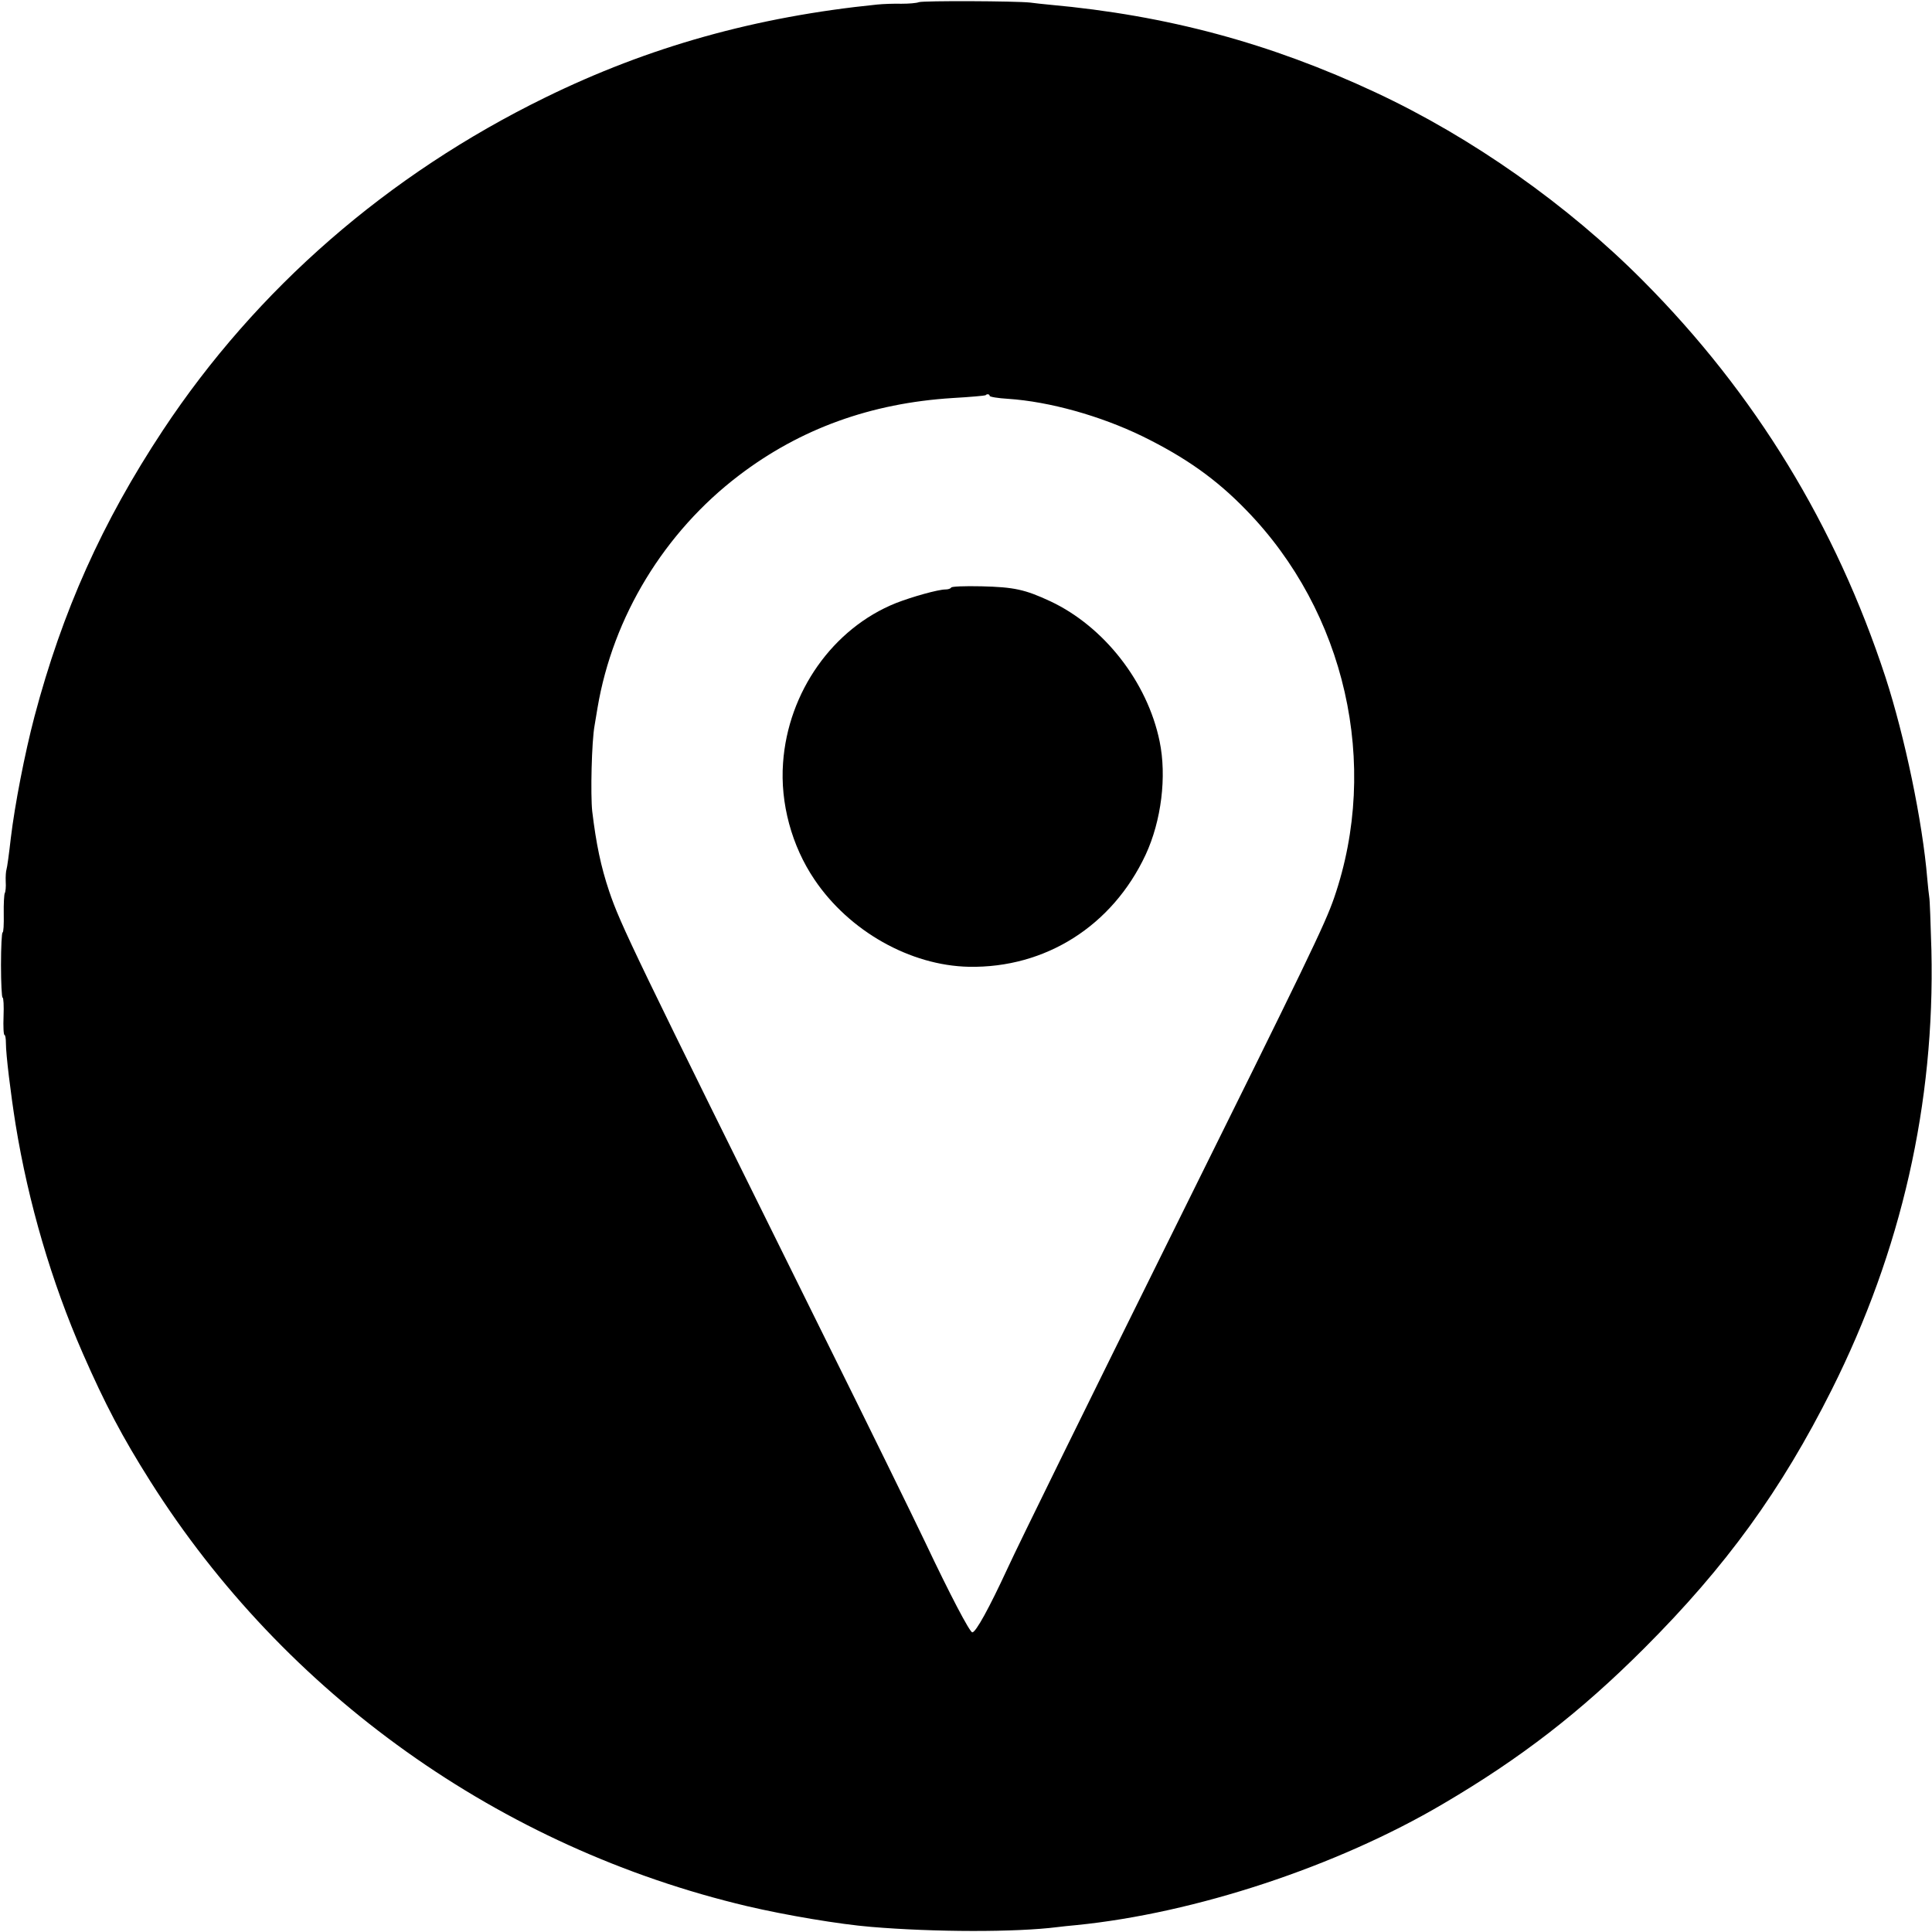
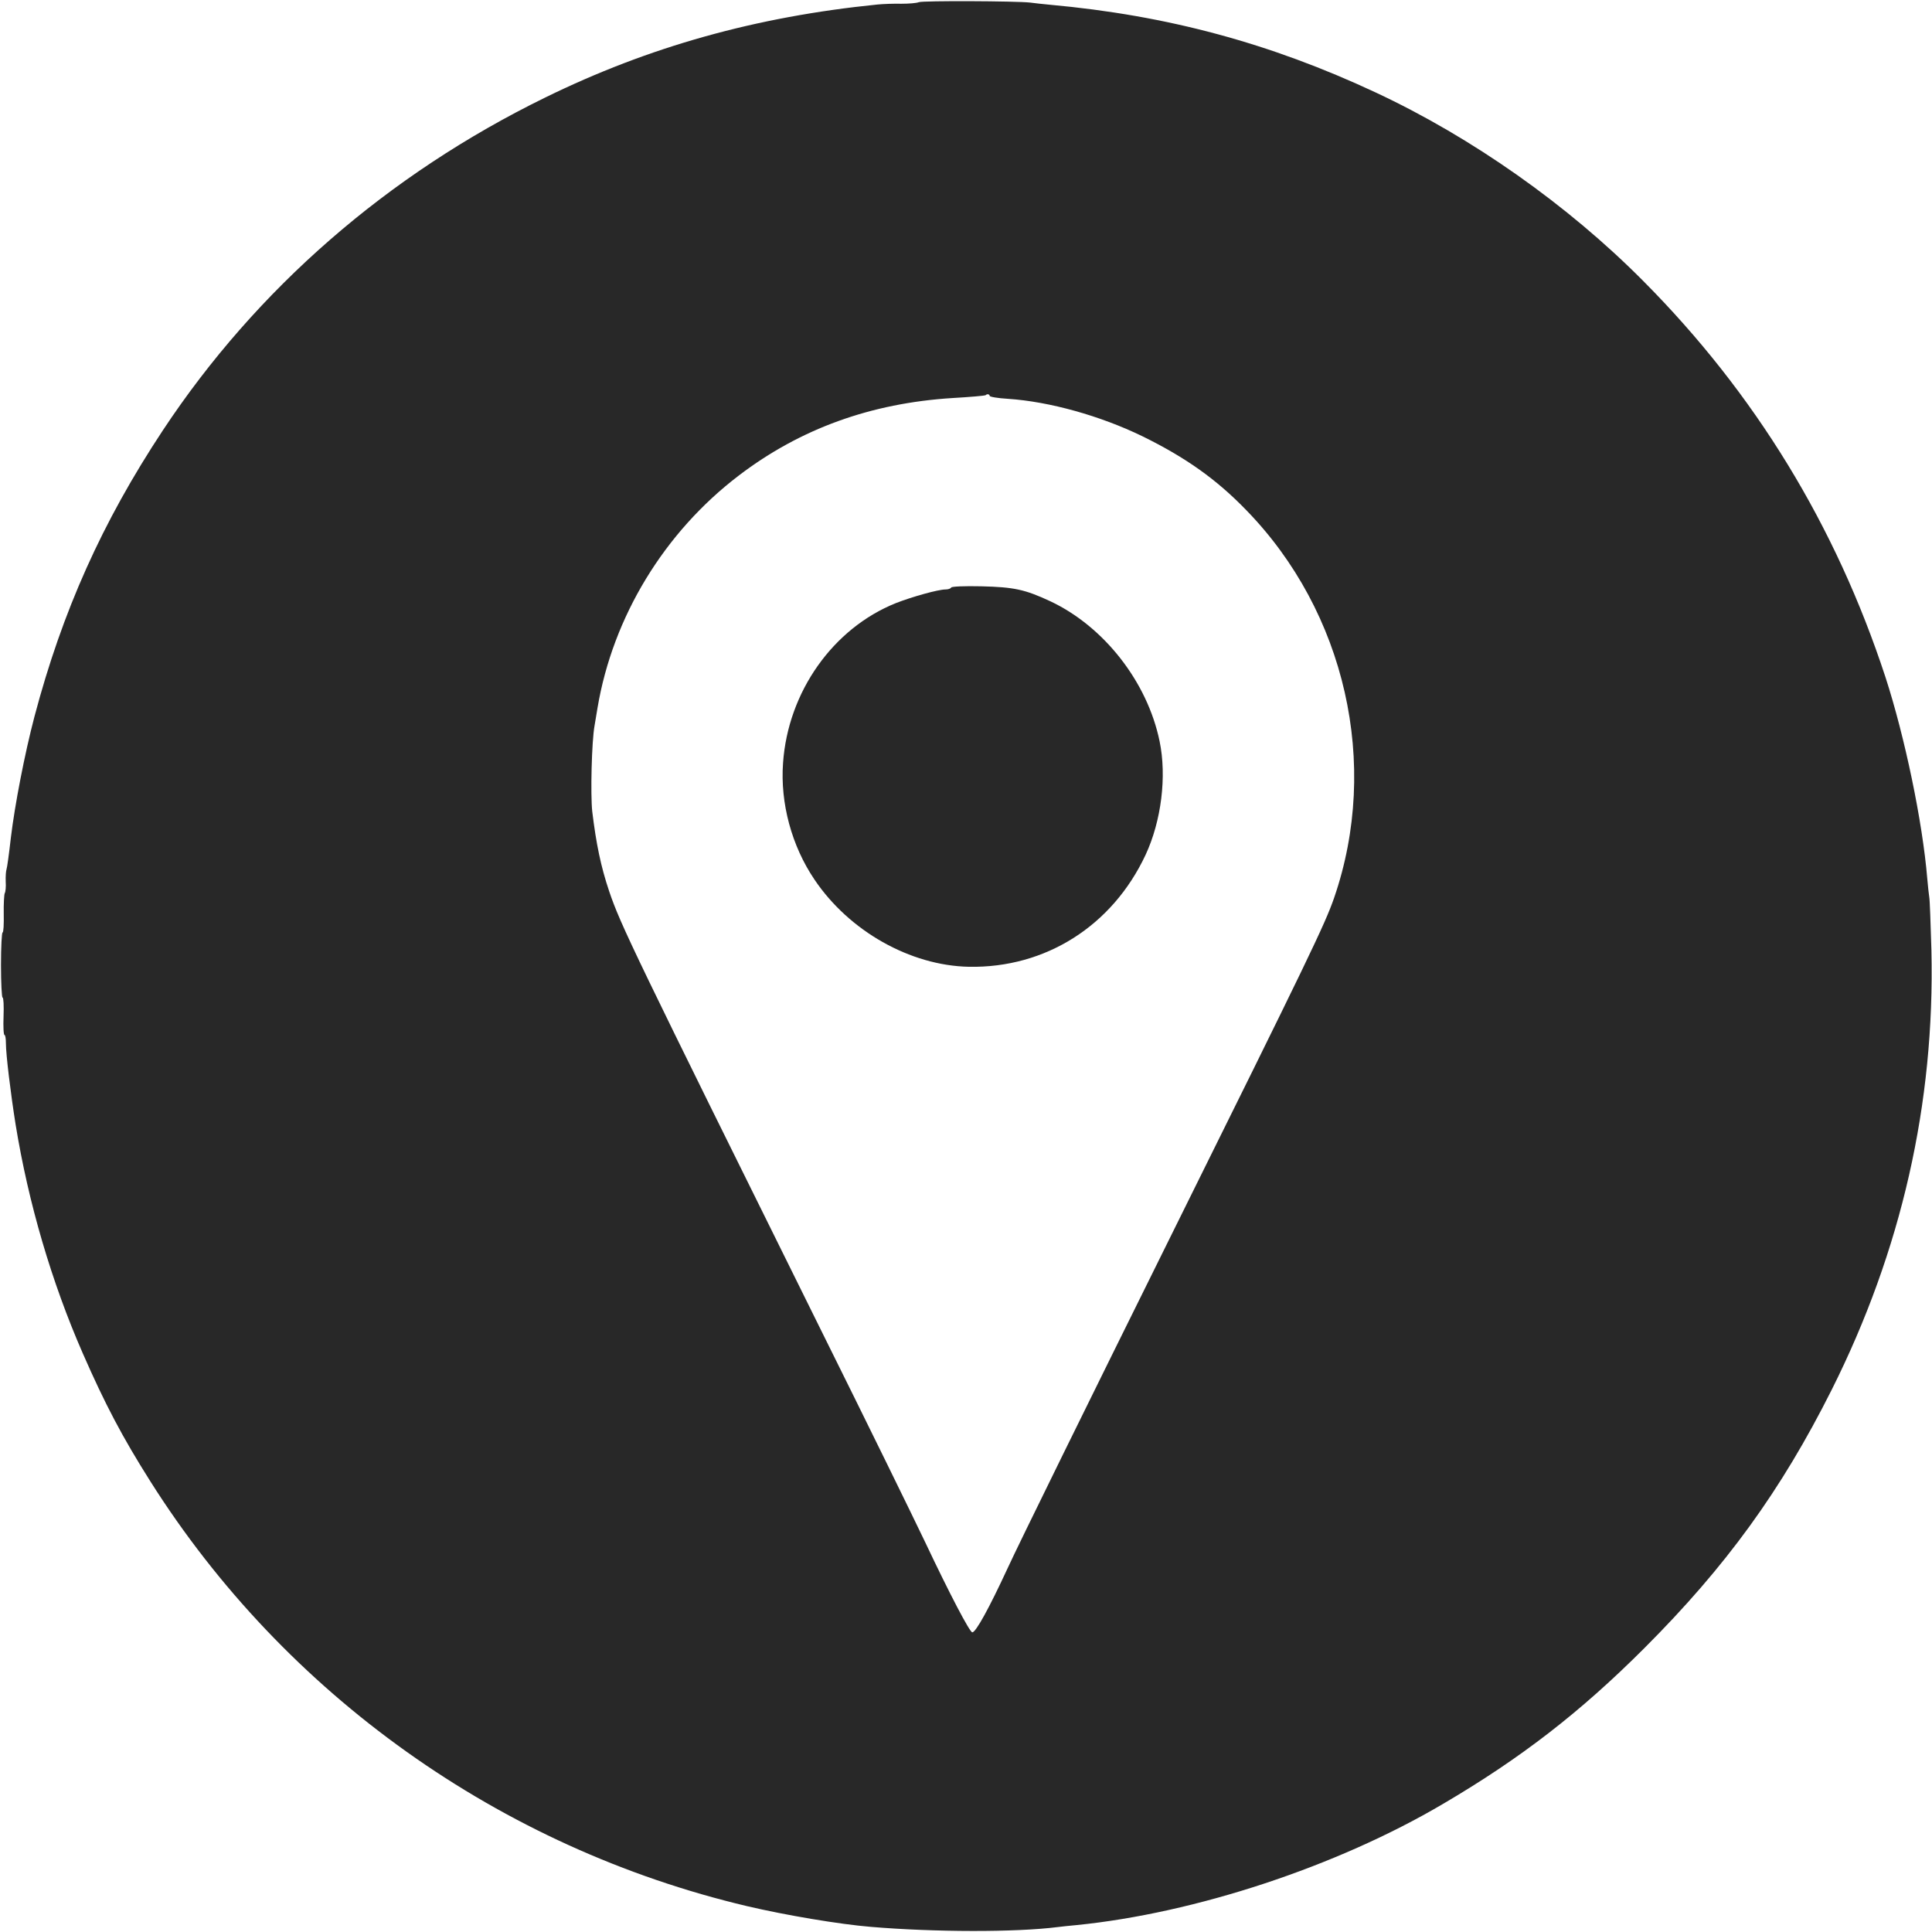
<svg xmlns="http://www.w3.org/2000/svg" version="1.0" width="980pt" height="980pt" viewBox="0 0 980 980" preserveAspectRatio="xMidYMid meet">
-   <g transform="translate(0,980) scale(0.1,-0.1)" fill="#000000" stroke="none">
-     <path d="M4661 9789 c-12 -5 -52 -8 -89 -8 -37 1 -92 -1 -122 -4 -615 -62 -1159 -214 -1685 -472 -799 -391 -1464 -970 -1939 -1688 -308 -466 -510 -918 -651 -1451 -50 -190 -100 -449 -120 -616 -9 -80 -19 -152 -22 -160 -3 -8 -5 -36 -4 -62 2 -26 -1 -53 -5 -59 -3 -6 -6 -54 -5 -105 1 -52 -1 -94 -6 -94 -4 0 -8 -74 -8 -165 0 -91 4 -165 8 -165 5 0 7 -43 5 -95 -2 -52 0 -95 5 -95 4 0 7 -19 7 -42 0 -57 24 -254 49 -411 65 -400 183 -801 341 -1162 113 -258 201 -425 342 -648 684 -1083 1776 -1860 3028 -2156 196 -46 469 -92 628 -105 321 -27 734 -28 947 -1 17 2 59 7 95 10 601 60 1321 297 1860 615 395 232 696 465 1021 790 414 414 694 800 950 1310 354 706 524 1453 506 2230 -4 135 -8 256 -11 270 -2 14 -7 56 -10 93 -24 290 -114 720 -212 1022 -252 769 -662 1440 -1229 2010 -382 385 -869 728 -1357 956 -535 250 -1057 391 -1653 445 -33 3 -78 8 -100 11 -75 8 -541 10 -564 2z m359 -1997 c0 -5 42 -12 93 -15 210 -14 468 -86 682 -190 218 -107 374 -217 526 -374 504 -517 680 -1290 446 -1968 -47 -135 -124 -295 -839 -1737 -396 -799 -764 -1547 -817 -1663 -93 -201 -161 -325 -179 -325 -13 0 -115 195 -238 455 -60 126 -297 610 -528 1075 -956 1930 -1018 2058 -1076 2229 -42 125 -66 240 -86 406 -9 84 -3 354 12 435 2 14 9 54 15 90 78 462 339 891 718 1179 310 236 668 366 1083 392 89 5 164 12 167 14 7 8 21 6 21 -3z" />
-     <path d="M4825 6820 c-3 -6 -16 -10 -29 -10 -37 0 -169 -37 -251 -69 -320 -128 -548 -451 -573 -811 -15 -204 44 -421 159 -591 176 -262 486 -437 784 -443 388 -7 727 207 896 568 80 172 108 398 71 576 -62 301 -282 582 -554 710 -129 60 -184 72 -350 76 -88 2 -150 -1 -153 -6z" />
+   <g transform="translate(0,980) scale(0.1,-0.1)" fill="#282828" stroke="none">
+     <path d="M4661 9789 c-12 -5 -52 -8 -89 -8 -37 1 -92 -1 -122 -4 -615 -62 -1159 -214 -1685 -472 -799 -391 -1464 -970 -1939 -1688 -308 -466 -510 -918 -651 -1451 -50 -190 -100 -449 -120 -616 -9 -80 -19 -152 -22 -160 -3 -8 -5 -36 -4 -62 2 -26 -1 -53 -5 -59 -3 -6 -6 -54 -5 -105 1 -52 -1 -94 -6 -94 -4 0 -8 -74 -8 -165 0 -91 4 -165 8 -165 5 0 7 -43 5 -95 -2 -52 0 -95 5 -95 4 0 7 -19 7 -42 0 -57 24 -254 49 -411 65 -400 183 -801 341 -1162 113 -258 201 -425 342 -648 684 -1083 1776 -1860 3028 -2156 196 -46 469 -92 628 -105 321 -27 734 -28 947 -1 17 2 59 7 95 10 601 60 1321 297 1860 615 395 232 696 465 1021 790 414 414 694 800 950 1310 354 706 524 1453 506 2230 -4 135 -8 256 -11 270 -2 14 -7 56 -10 93 -24 290 -114 720 -212 1022 -252 769 -662 1440 -1229 2010 -382 385 -869 728 -1357 956 -535 250 -1057 391 -1653 445 -33 3 -78 8 -100 11 -75 8 -541 10 -564 2z m359 -1997 c0 -5 42 -12 93 -15 210 -14 468 -86 682 -190 218 -107 374 -217 526 -374 504 -517 680 -1290 446 -1968 -47 -135 -124 -295 -839 -1737 -396 -799 -764 -1547 -817 -1663 -93 -201 -161 -325 -179 -325 -13 0 -115 195 -238 455 -60 126 -297 610 -528 1075 -956 1930 -1018 2058 -1076 2229 -42 125 -66 240 -86 406 -9 84 -3 354 12 435 2 14 9 54 15 90 78 462 339 891 718 1179 310 236 668 366 1083 392 89 5 164 12 167 14 7 8 21 6 21 -3z" fill="#282828" />
+     <path d="M4825 6820 c-3 -6 -16 -10 -29 -10 -37 0 -169 -37 -251 -69 -320 -128 -548 -451 -573 -811 -15 -204 44 -421 159 -591 176 -262 486 -437 784 -443 388 -7 727 207 896 568 80 172 108 398 71 576 -62 301 -282 582 -554 710 -129 60 -184 72 -350 76 -88 2 -150 -1 -153 -6z" fill="#282828" />
  </g>
</svg>
